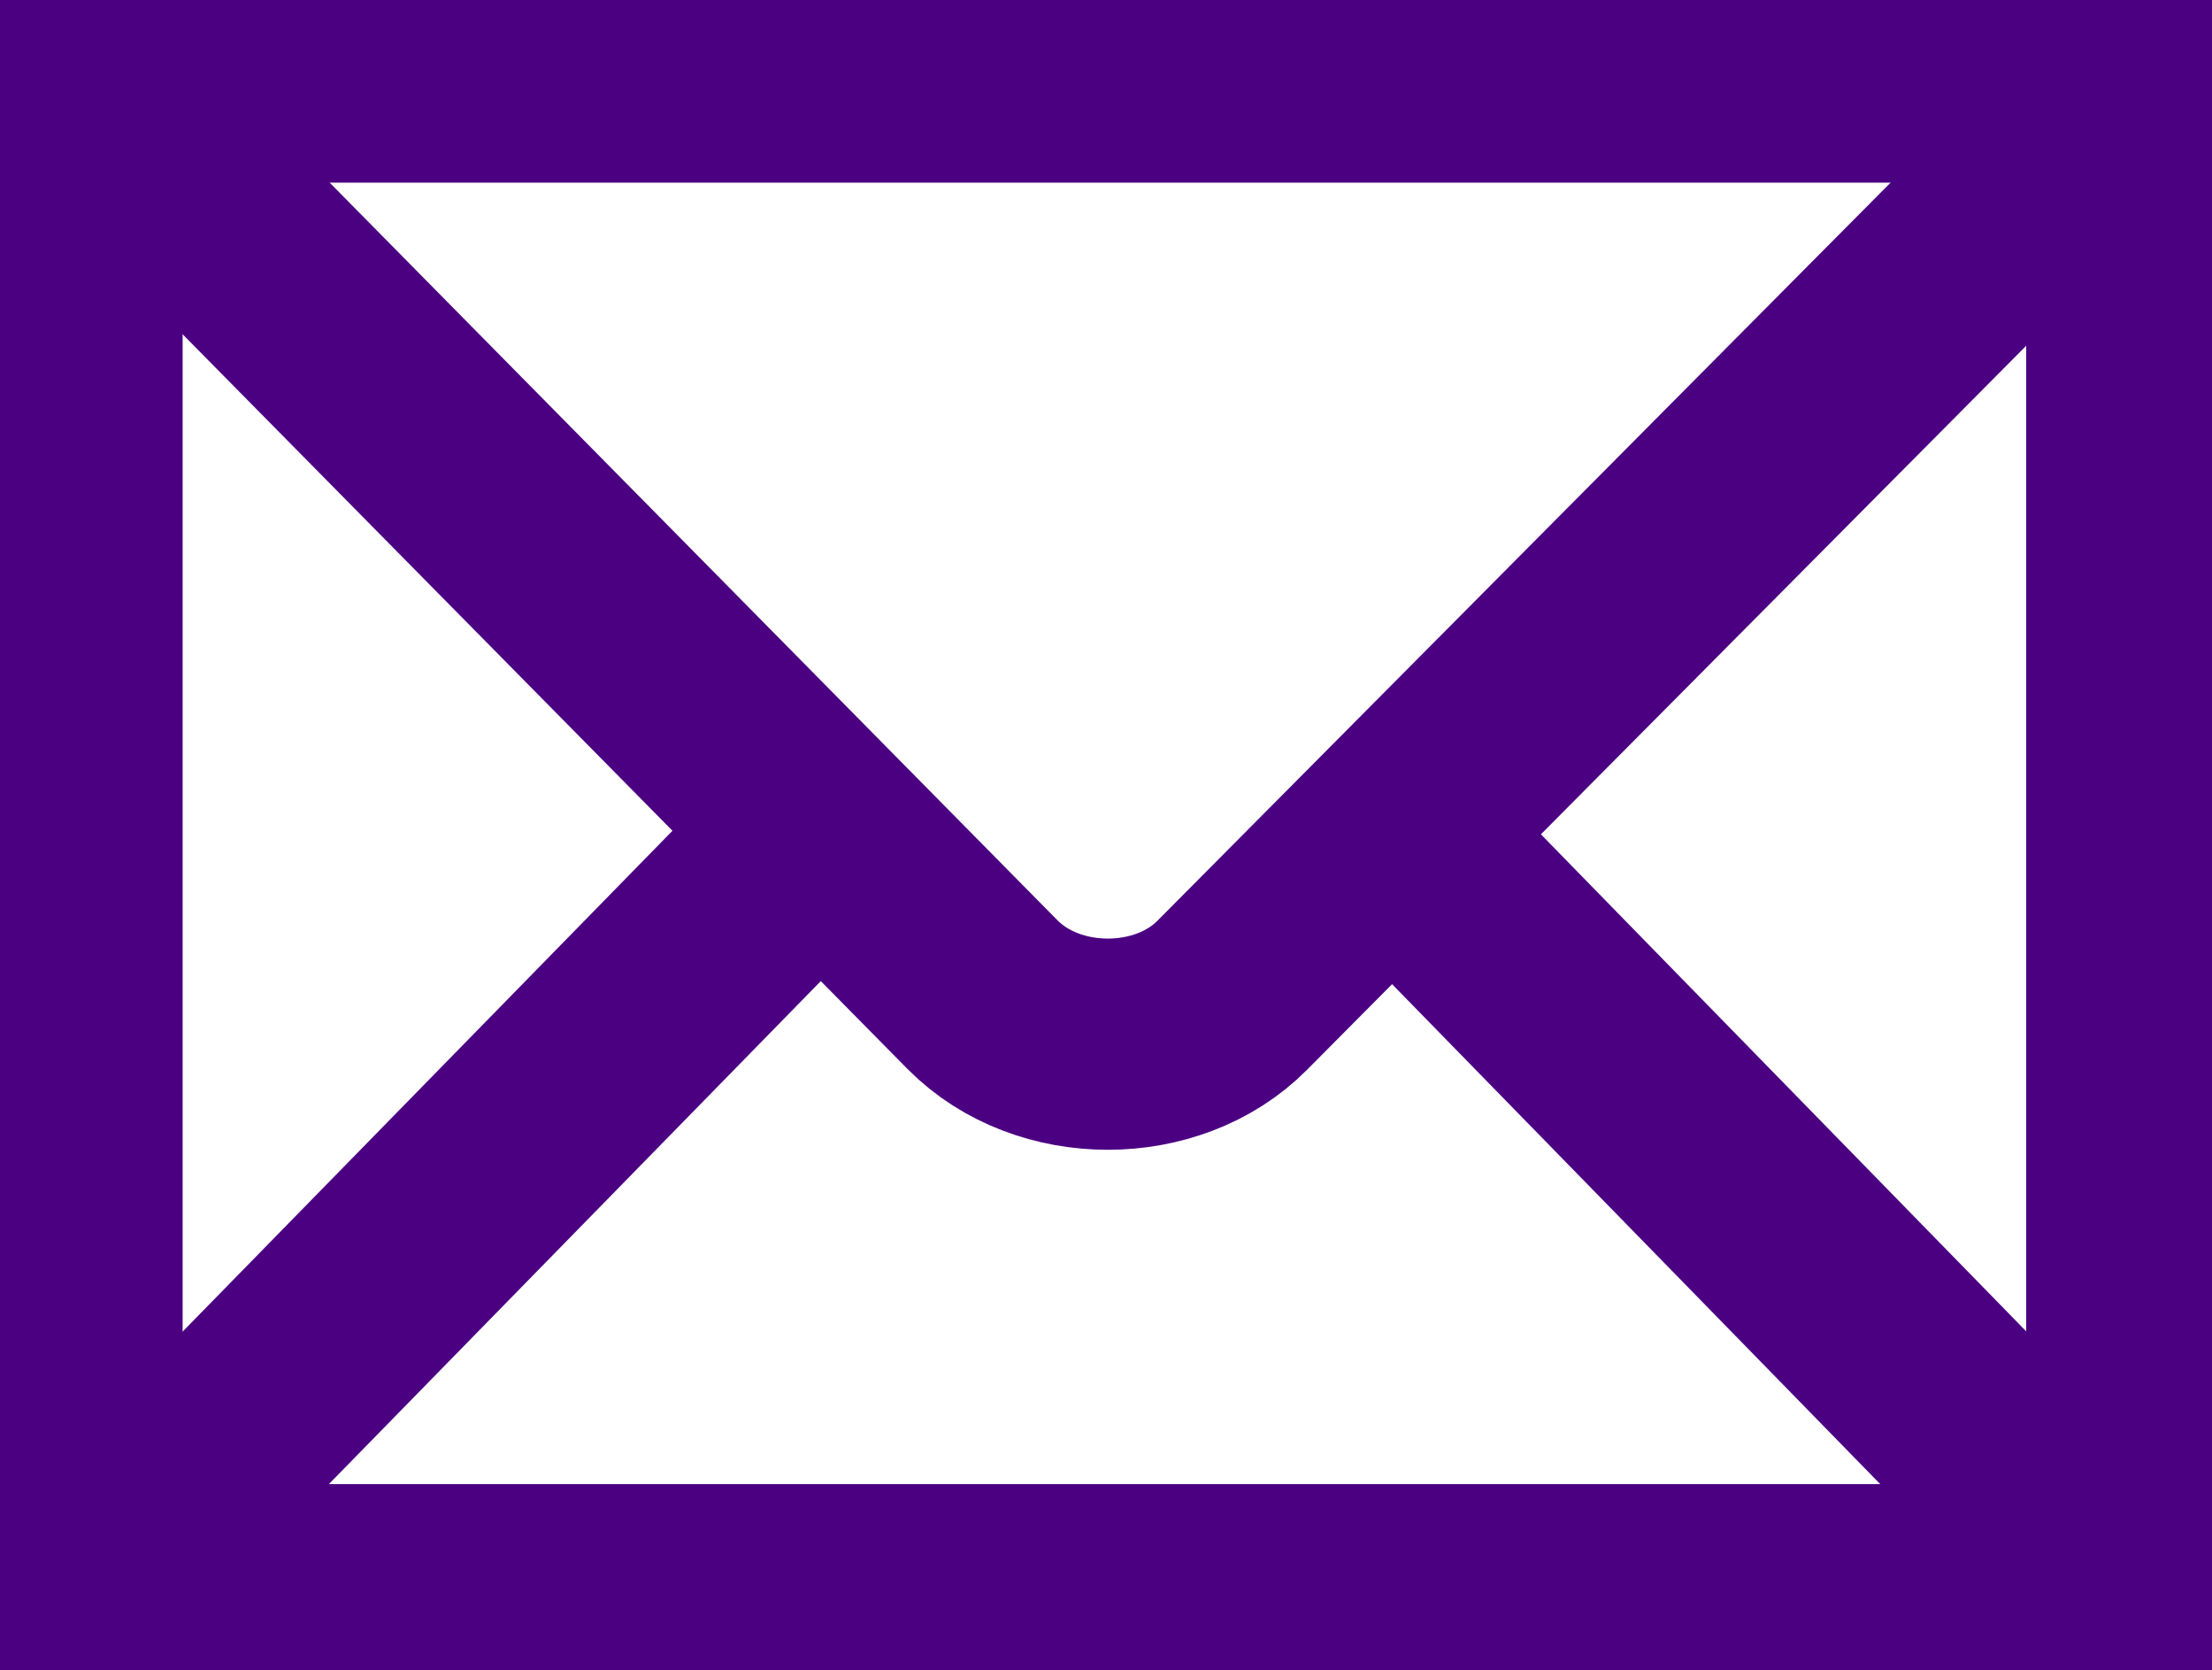
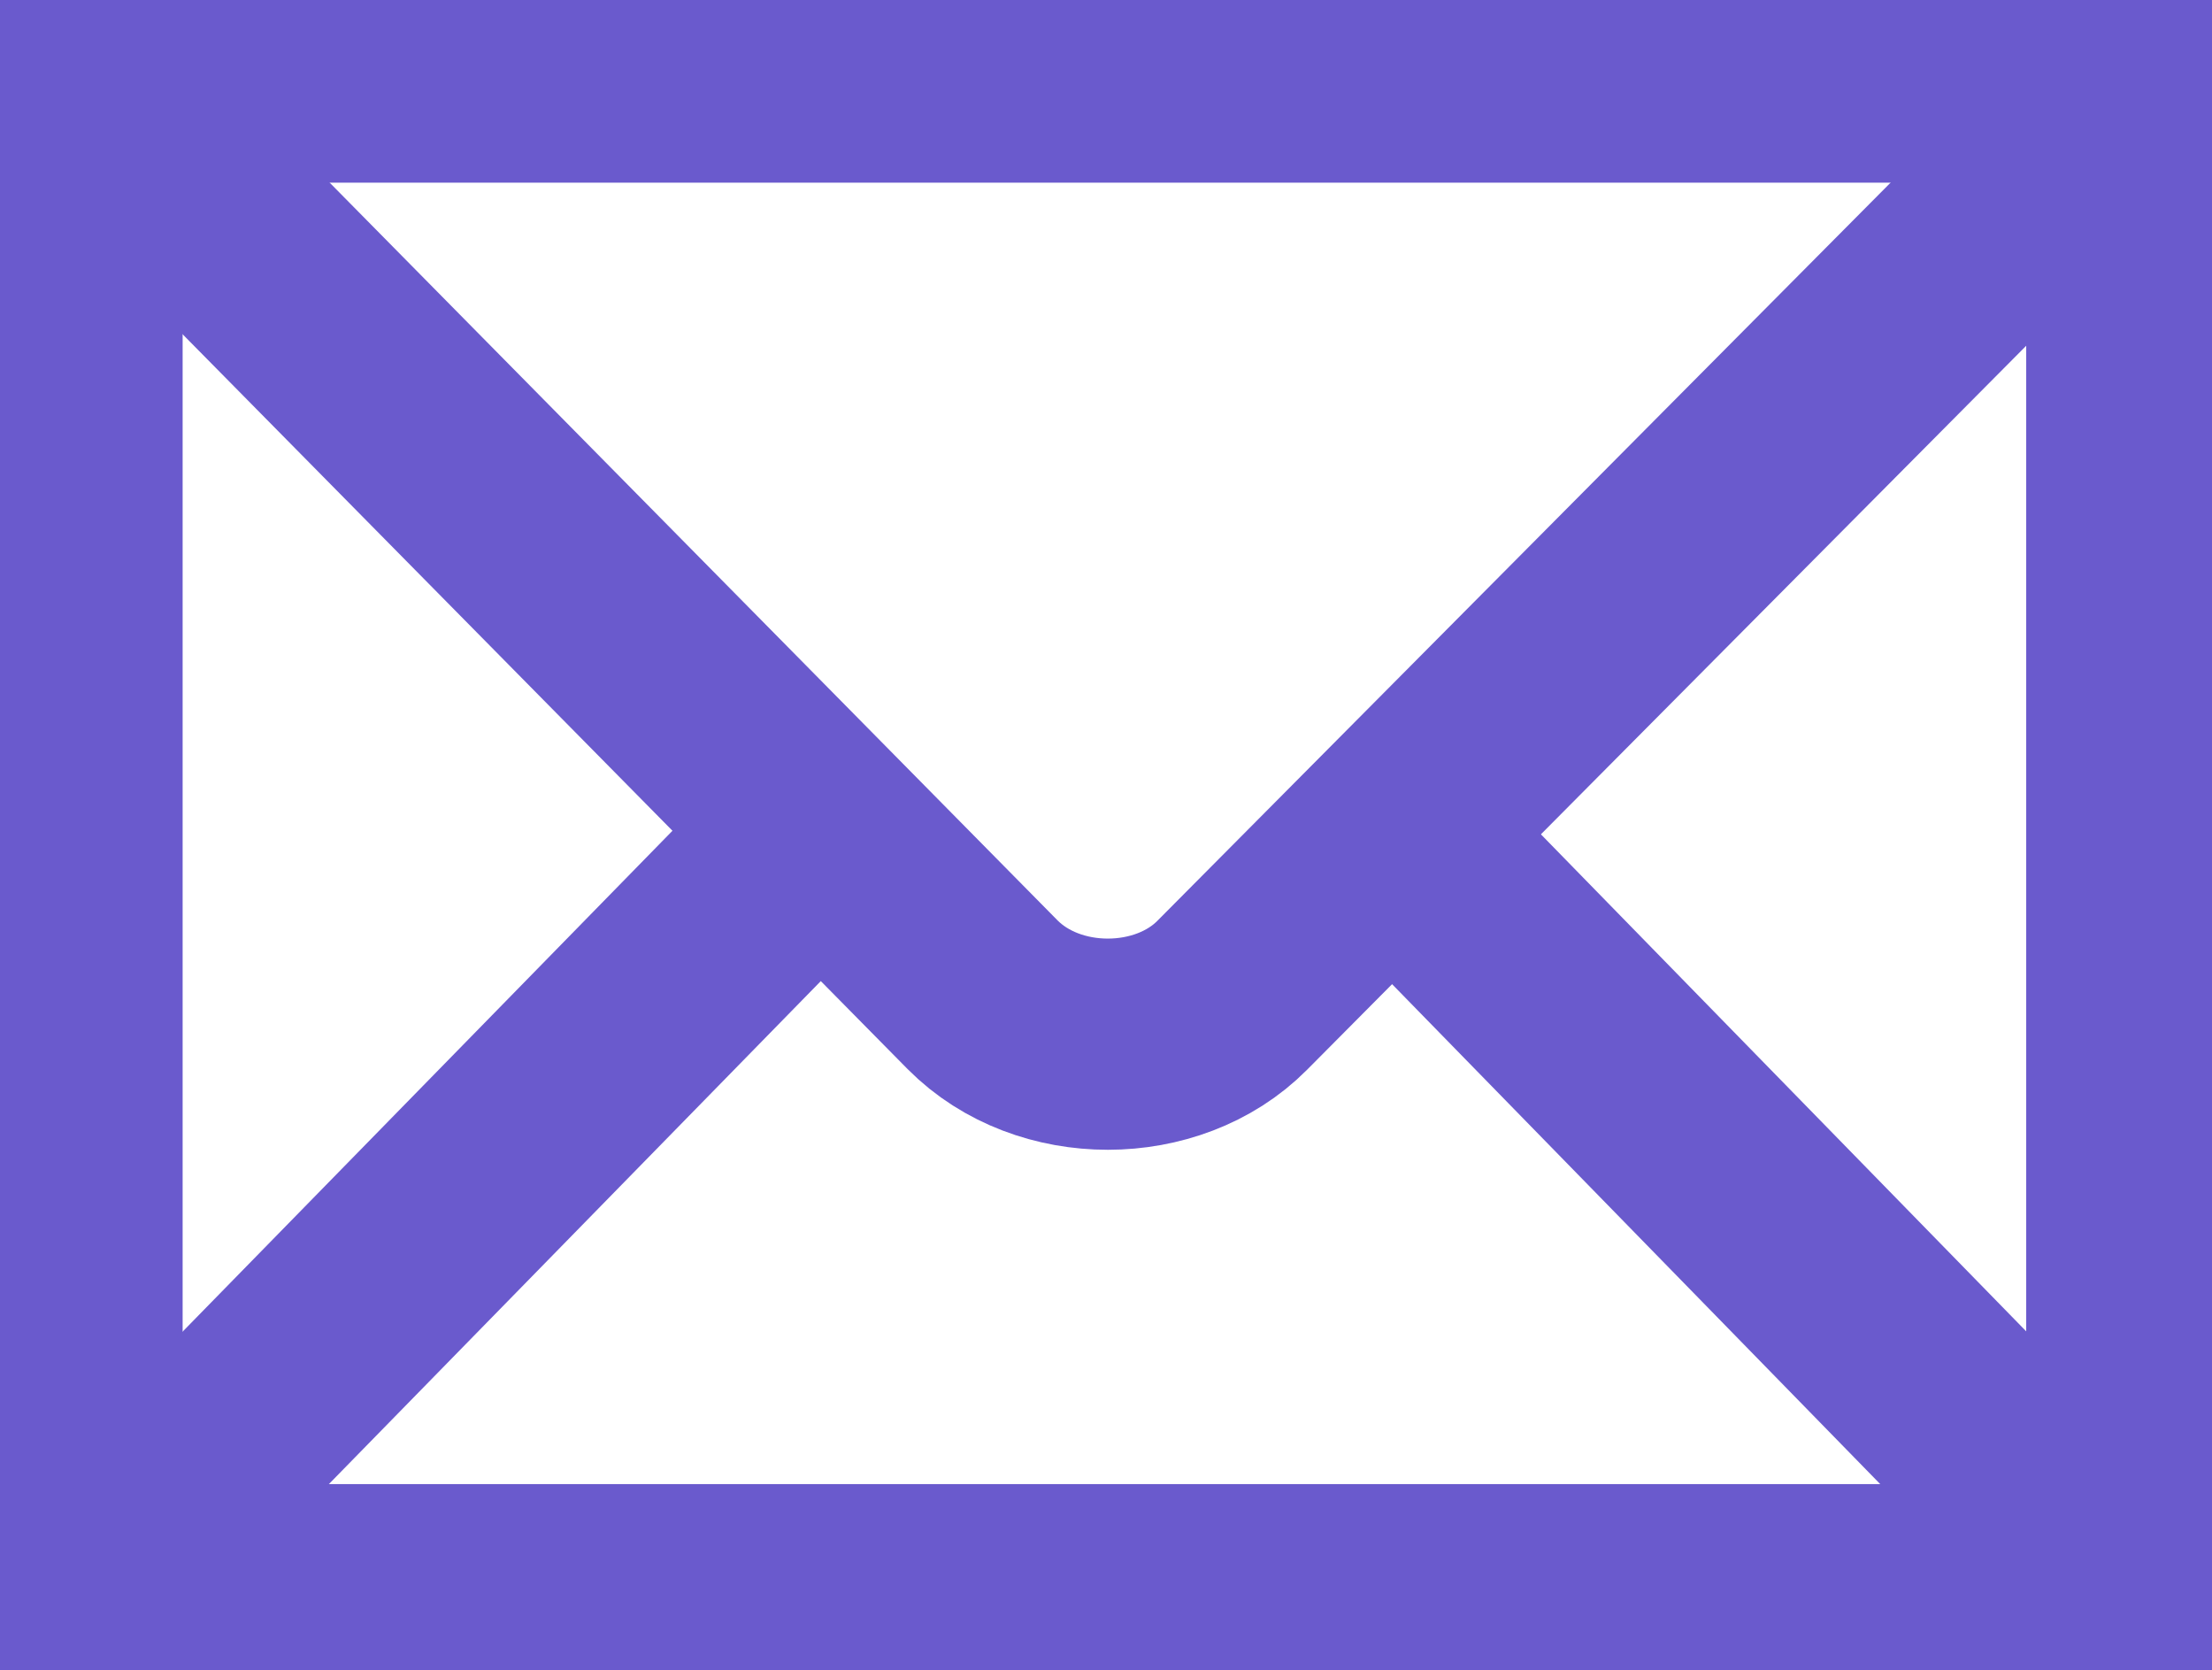
<svg xmlns="http://www.w3.org/2000/svg" width="440" height="332" viewBox="0 0 440 332" fill="none">
-   <path d="M424.044 316.142V15.328H15.328V316.142H424.044Z" stroke="#4B0082" stroke-width="42" />
-   <path d="M19.131 19.156L195.451 197.824C208.52 210.994 232.301 210.838 245.094 197.944L421.293 20.594" stroke="#4B0082" stroke-width="42" />
-   <path d="M25.186 306.239L160.281 168.133" stroke="#4B0082" stroke-width="42" />
-   <path d="M412.639 304.646L281.186 170.047" stroke="#4B0082" stroke-width="42" />
+   <path d="M424.044 316.142V15.328H15.328V316.142H424.044Z" stroke="#6a5acd" stroke-width="42" />
+   <path d="M19.131 19.156L195.451 197.824C208.52 210.994 232.301 210.838 245.094 197.944L421.293 20.594" stroke="#6a5acd" stroke-width="42" />
+   <path d="M25.186 306.239L160.281 168.133" stroke="#6a5acd" stroke-width="42" />
+   <path d="M412.639 304.646L281.186 170.047" stroke="#6a5acd" stroke-width="42" />
</svg>
